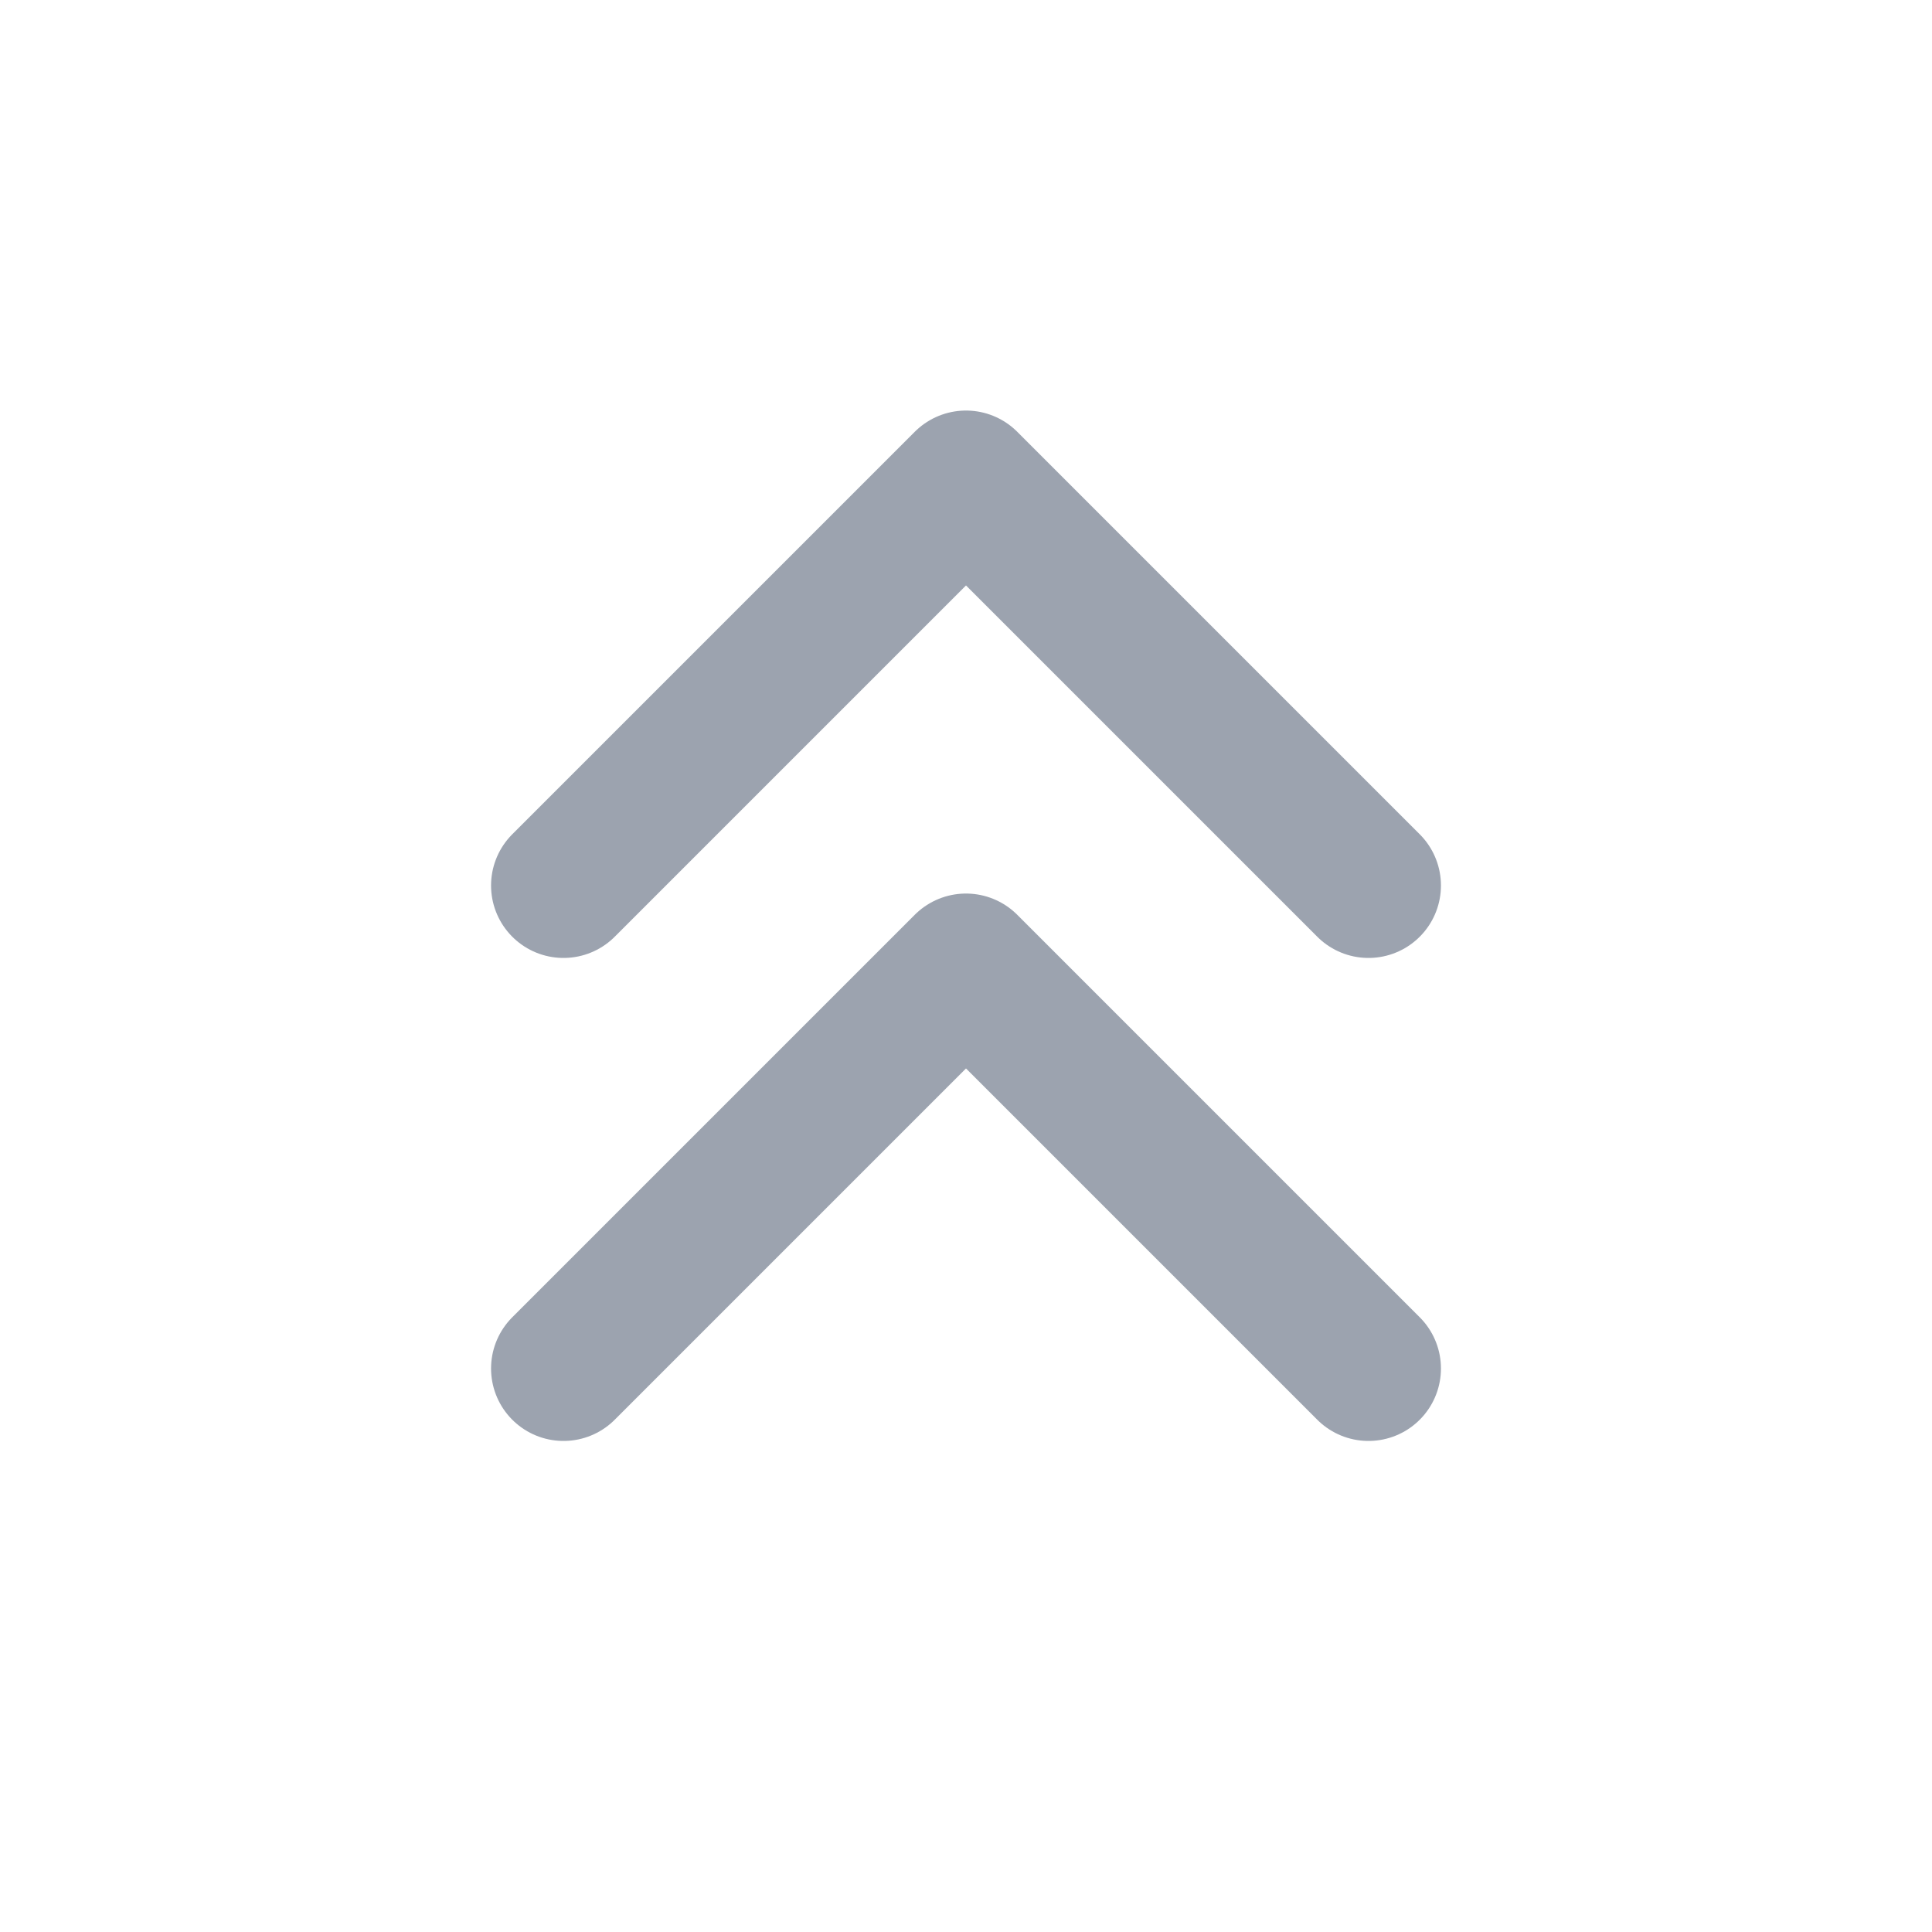
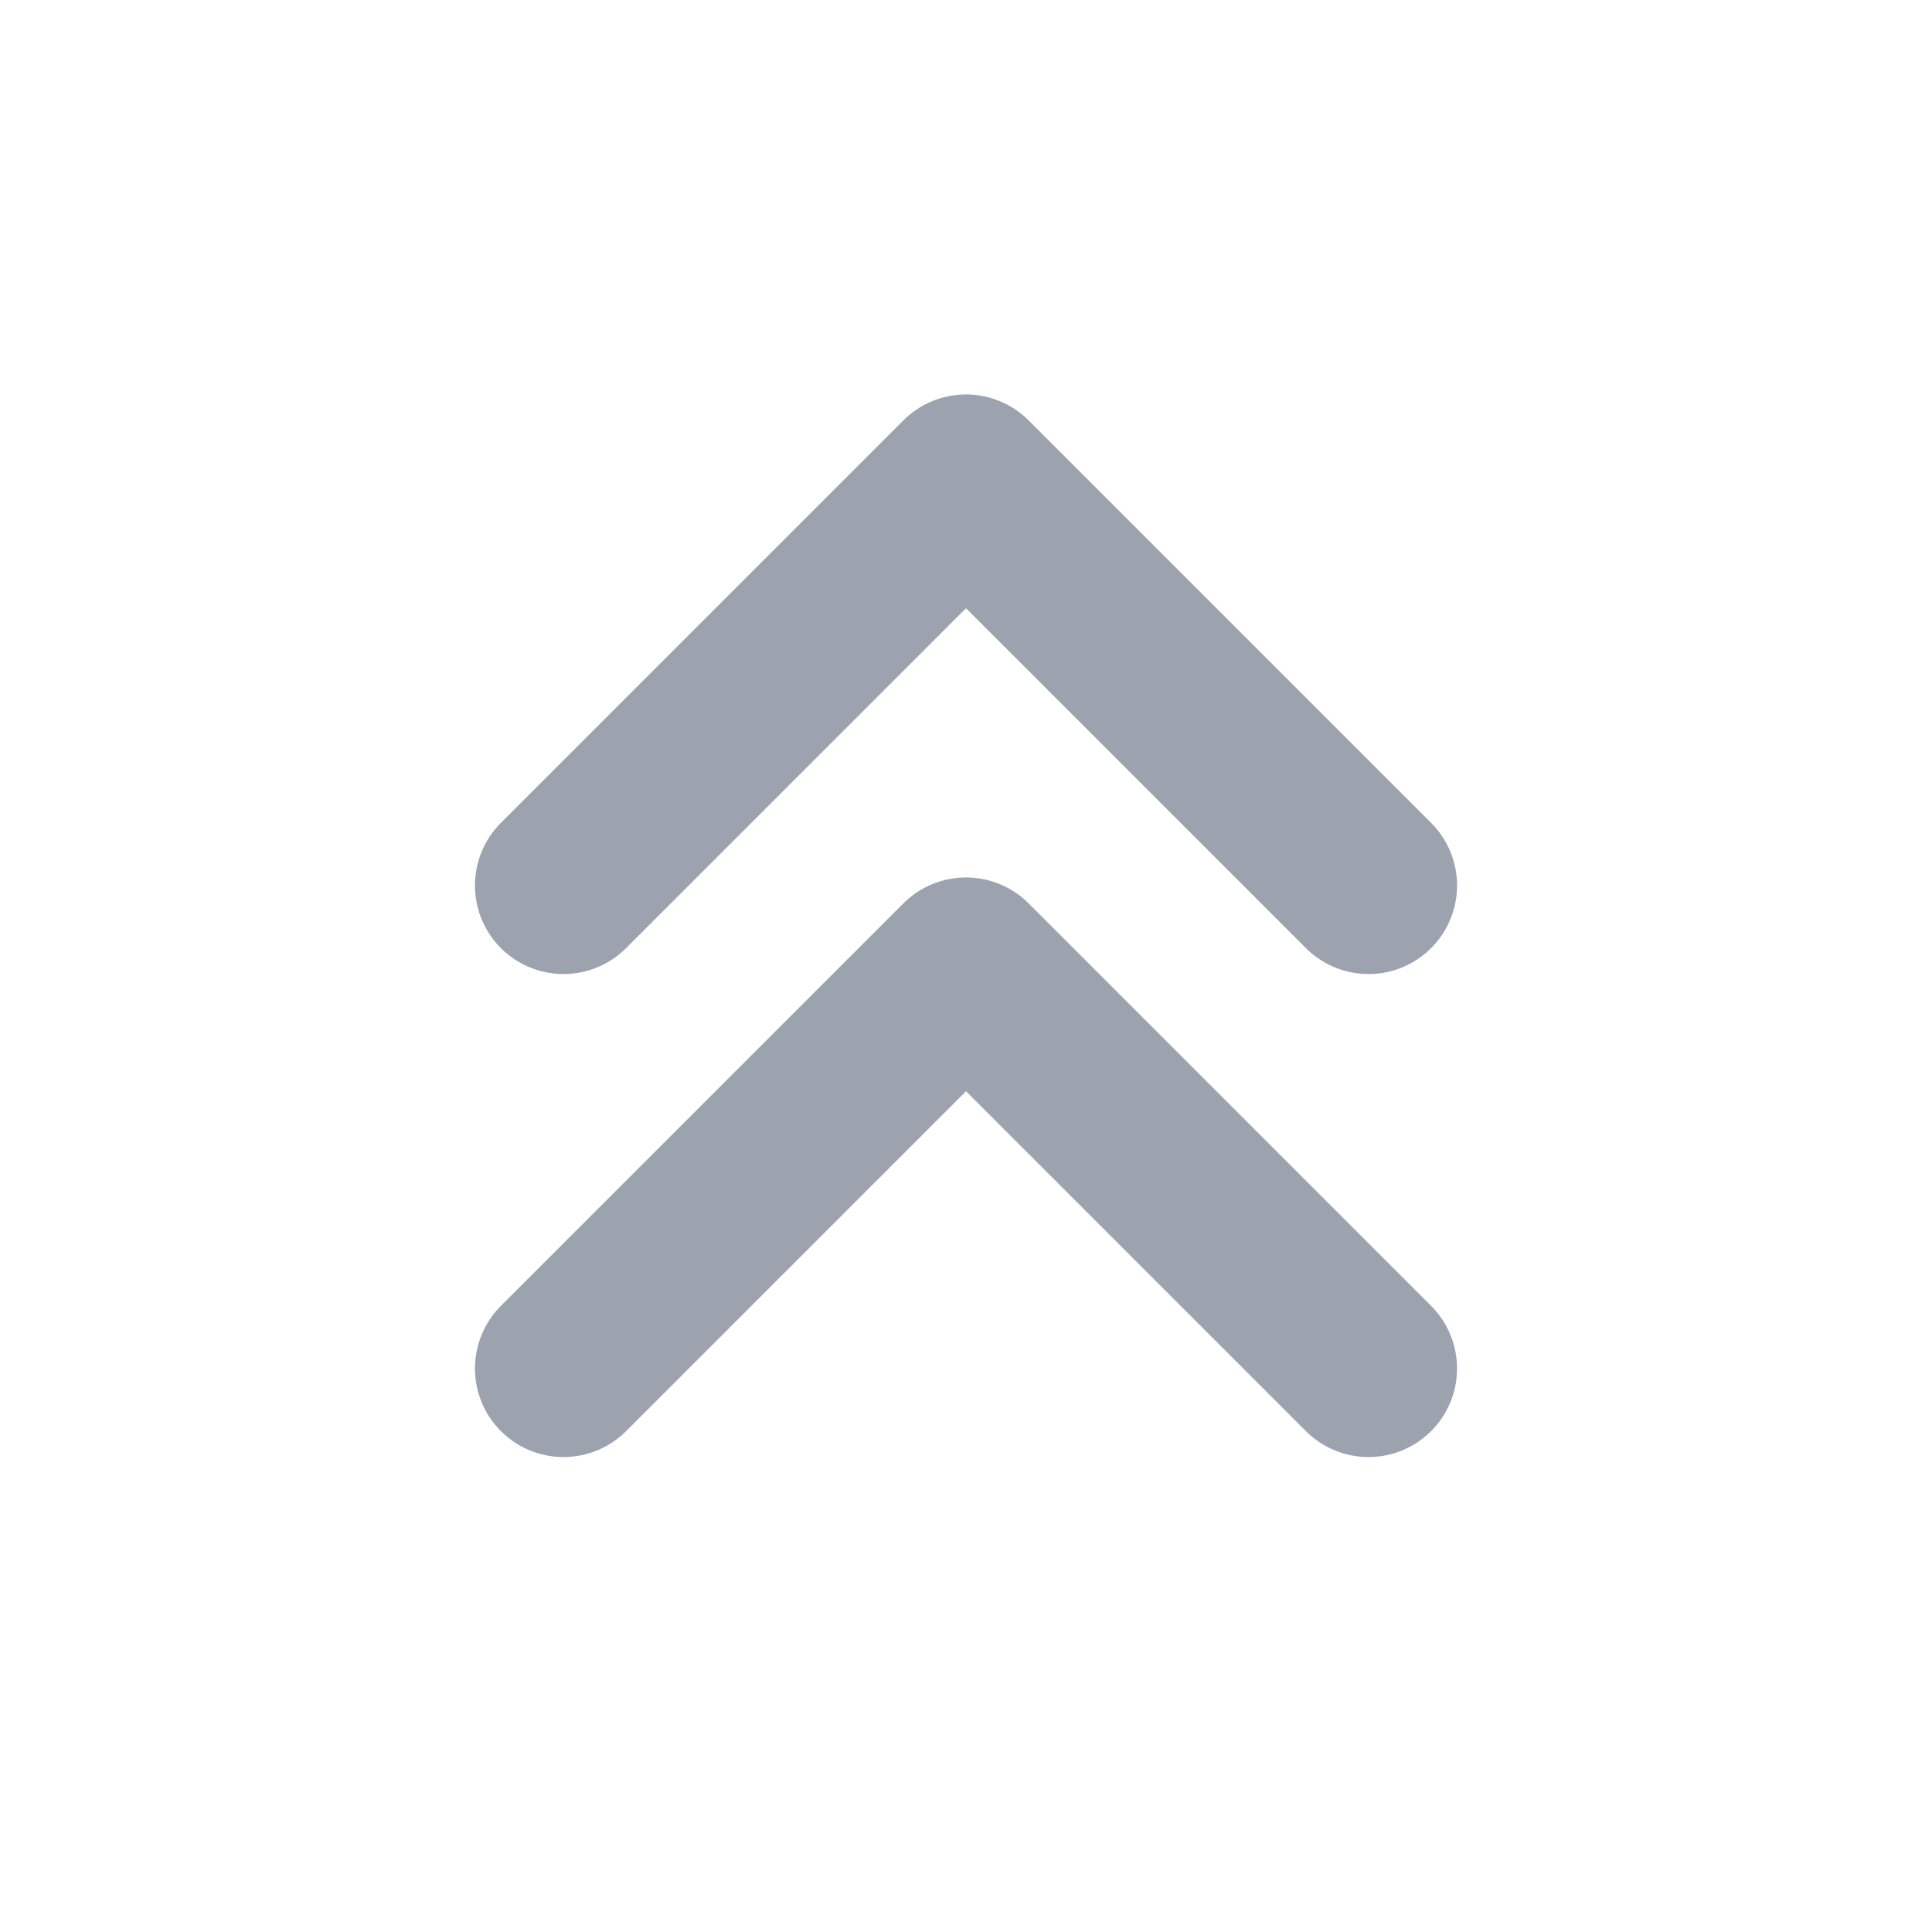
- <svg xmlns="http://www.w3.org/2000/svg" width="24" height="24" viewBox="0 0 24 24" fill="none" stroke="#9ca3af" stroke-width="1.8" stroke-linecap="round" stroke-linejoin="round">
+ <svg xmlns="http://www.w3.org/2000/svg" width="24" height="24" viewBox="0 0 24 24" fill="none" stroke="#9ca3af" stroke-width="2.2" stroke-linecap="round" stroke-linejoin="round">
  <path stroke="none" d="M0 0h24v24H0z" fill="none" />
  <path d="M7 11l5 -5l5 5" />
  <path d="M7 17l5 -5l5 5" />
</svg>
